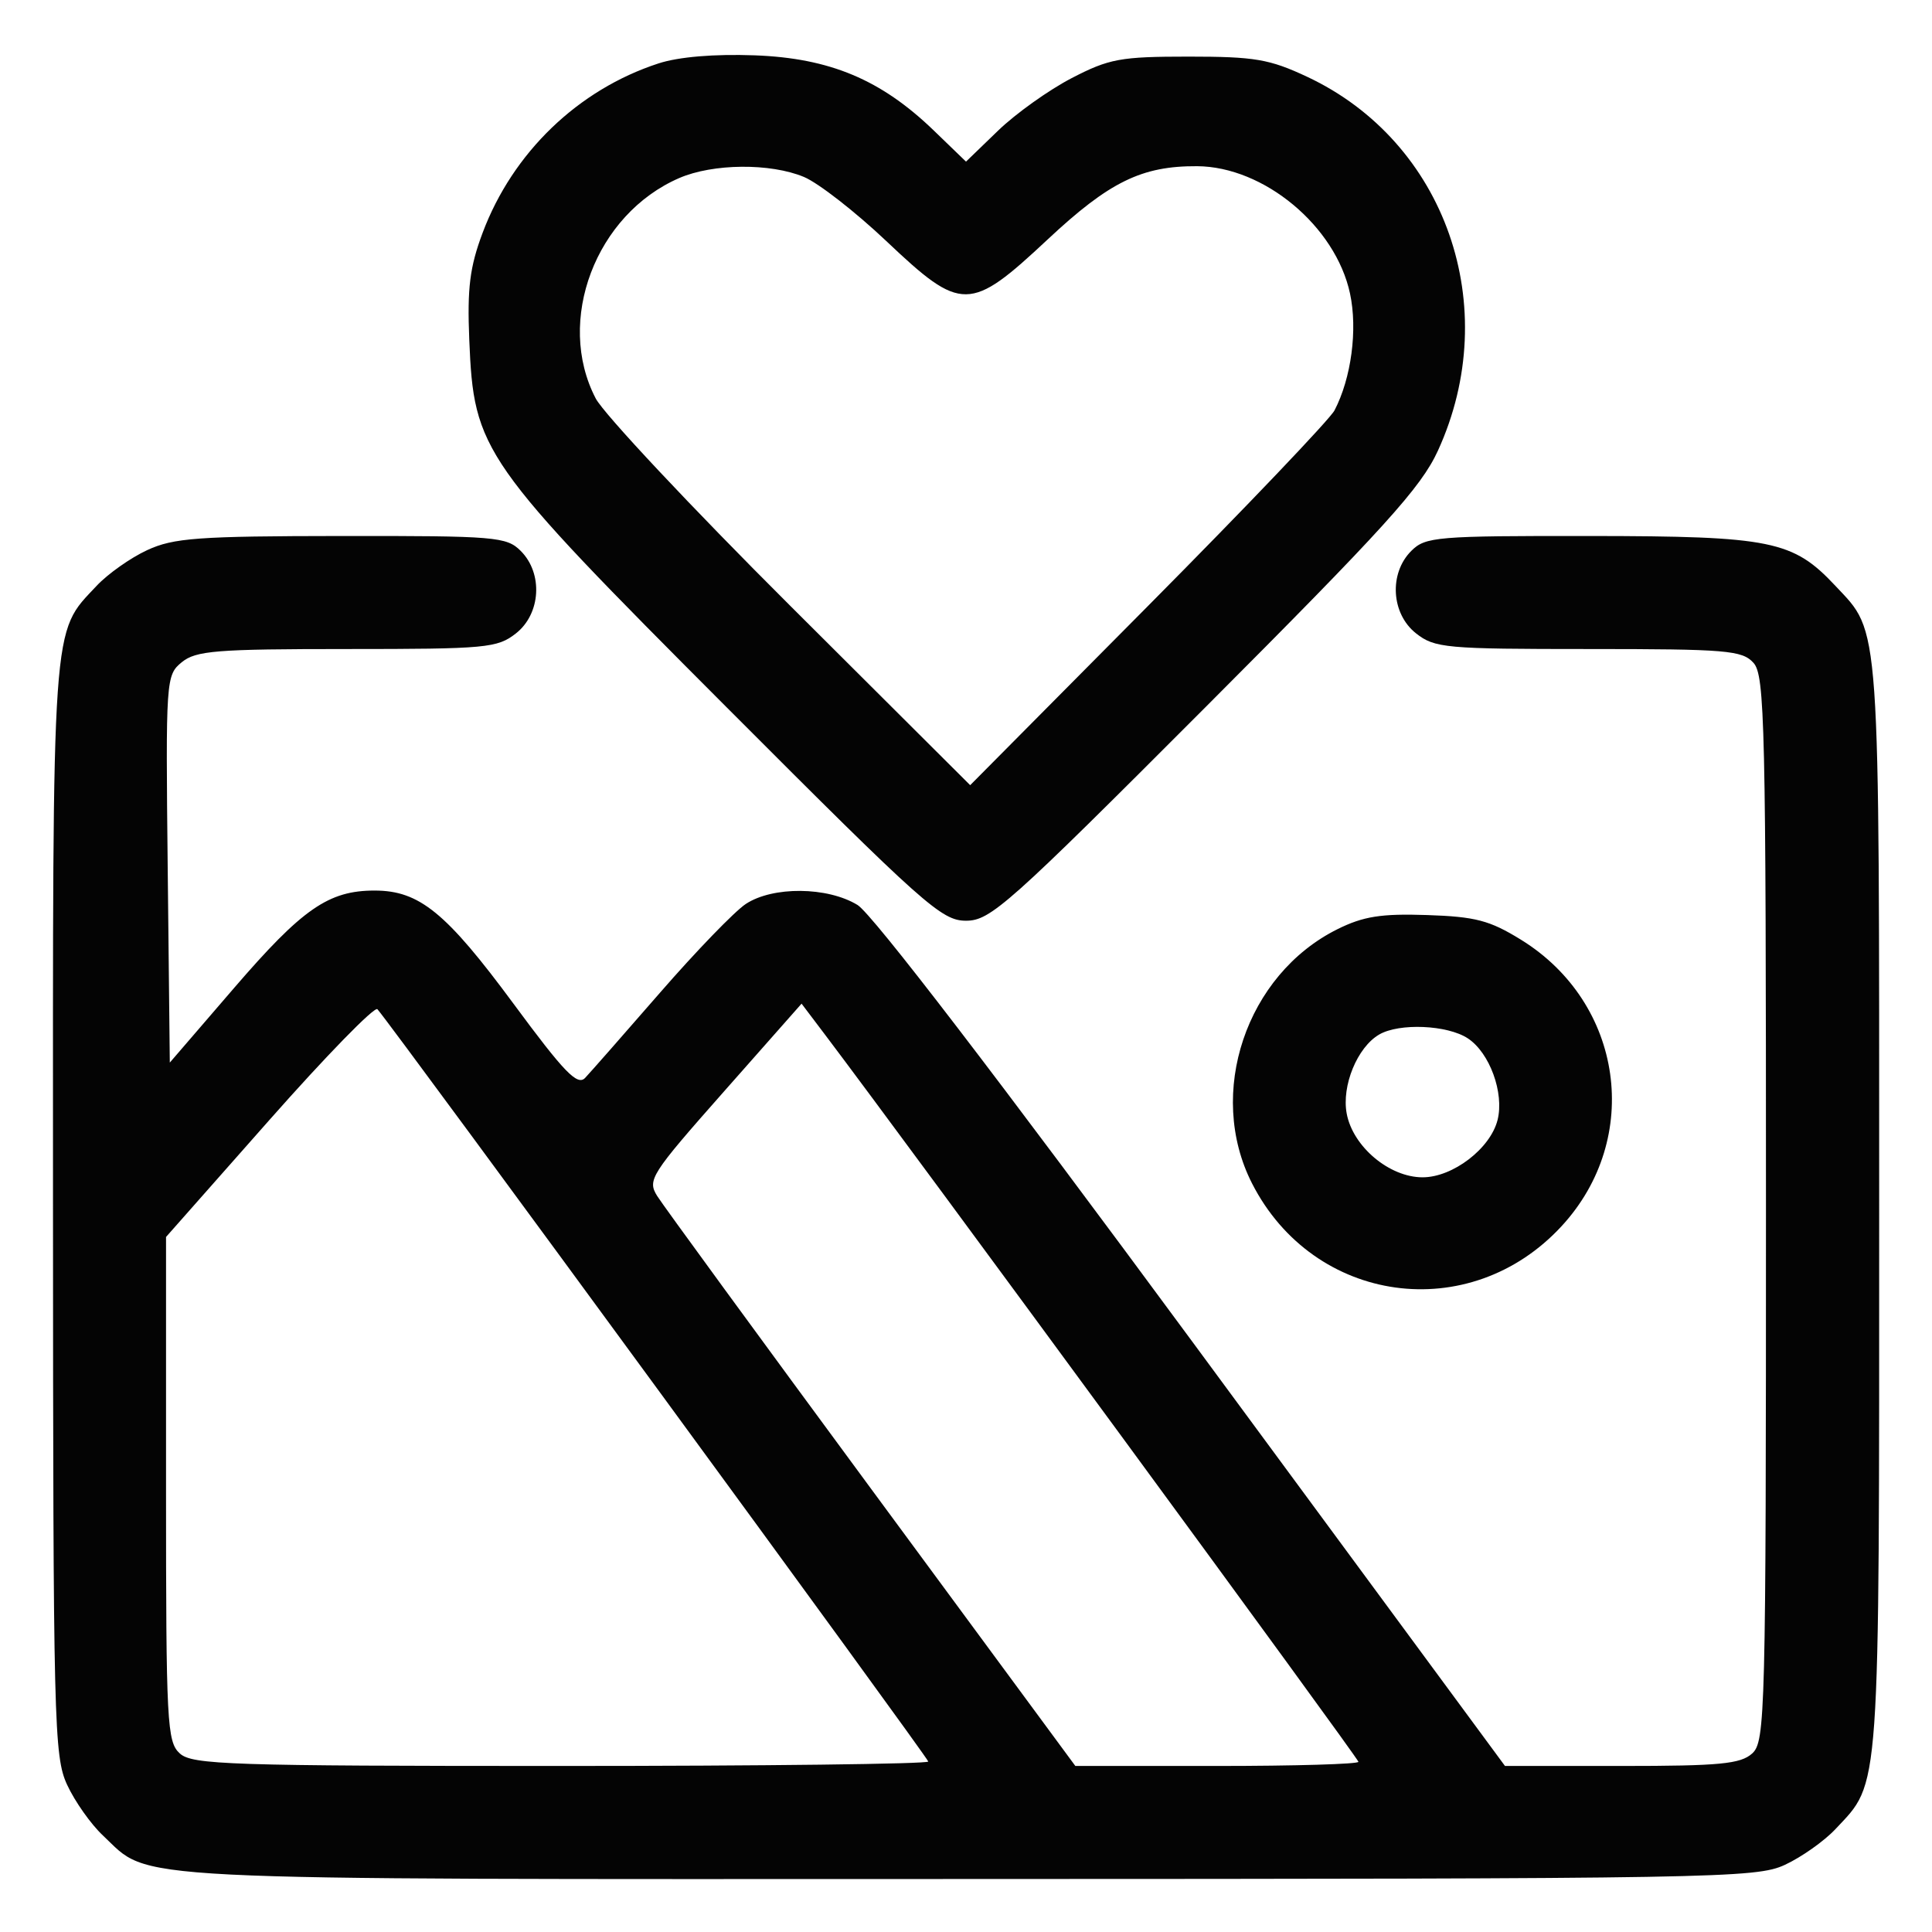
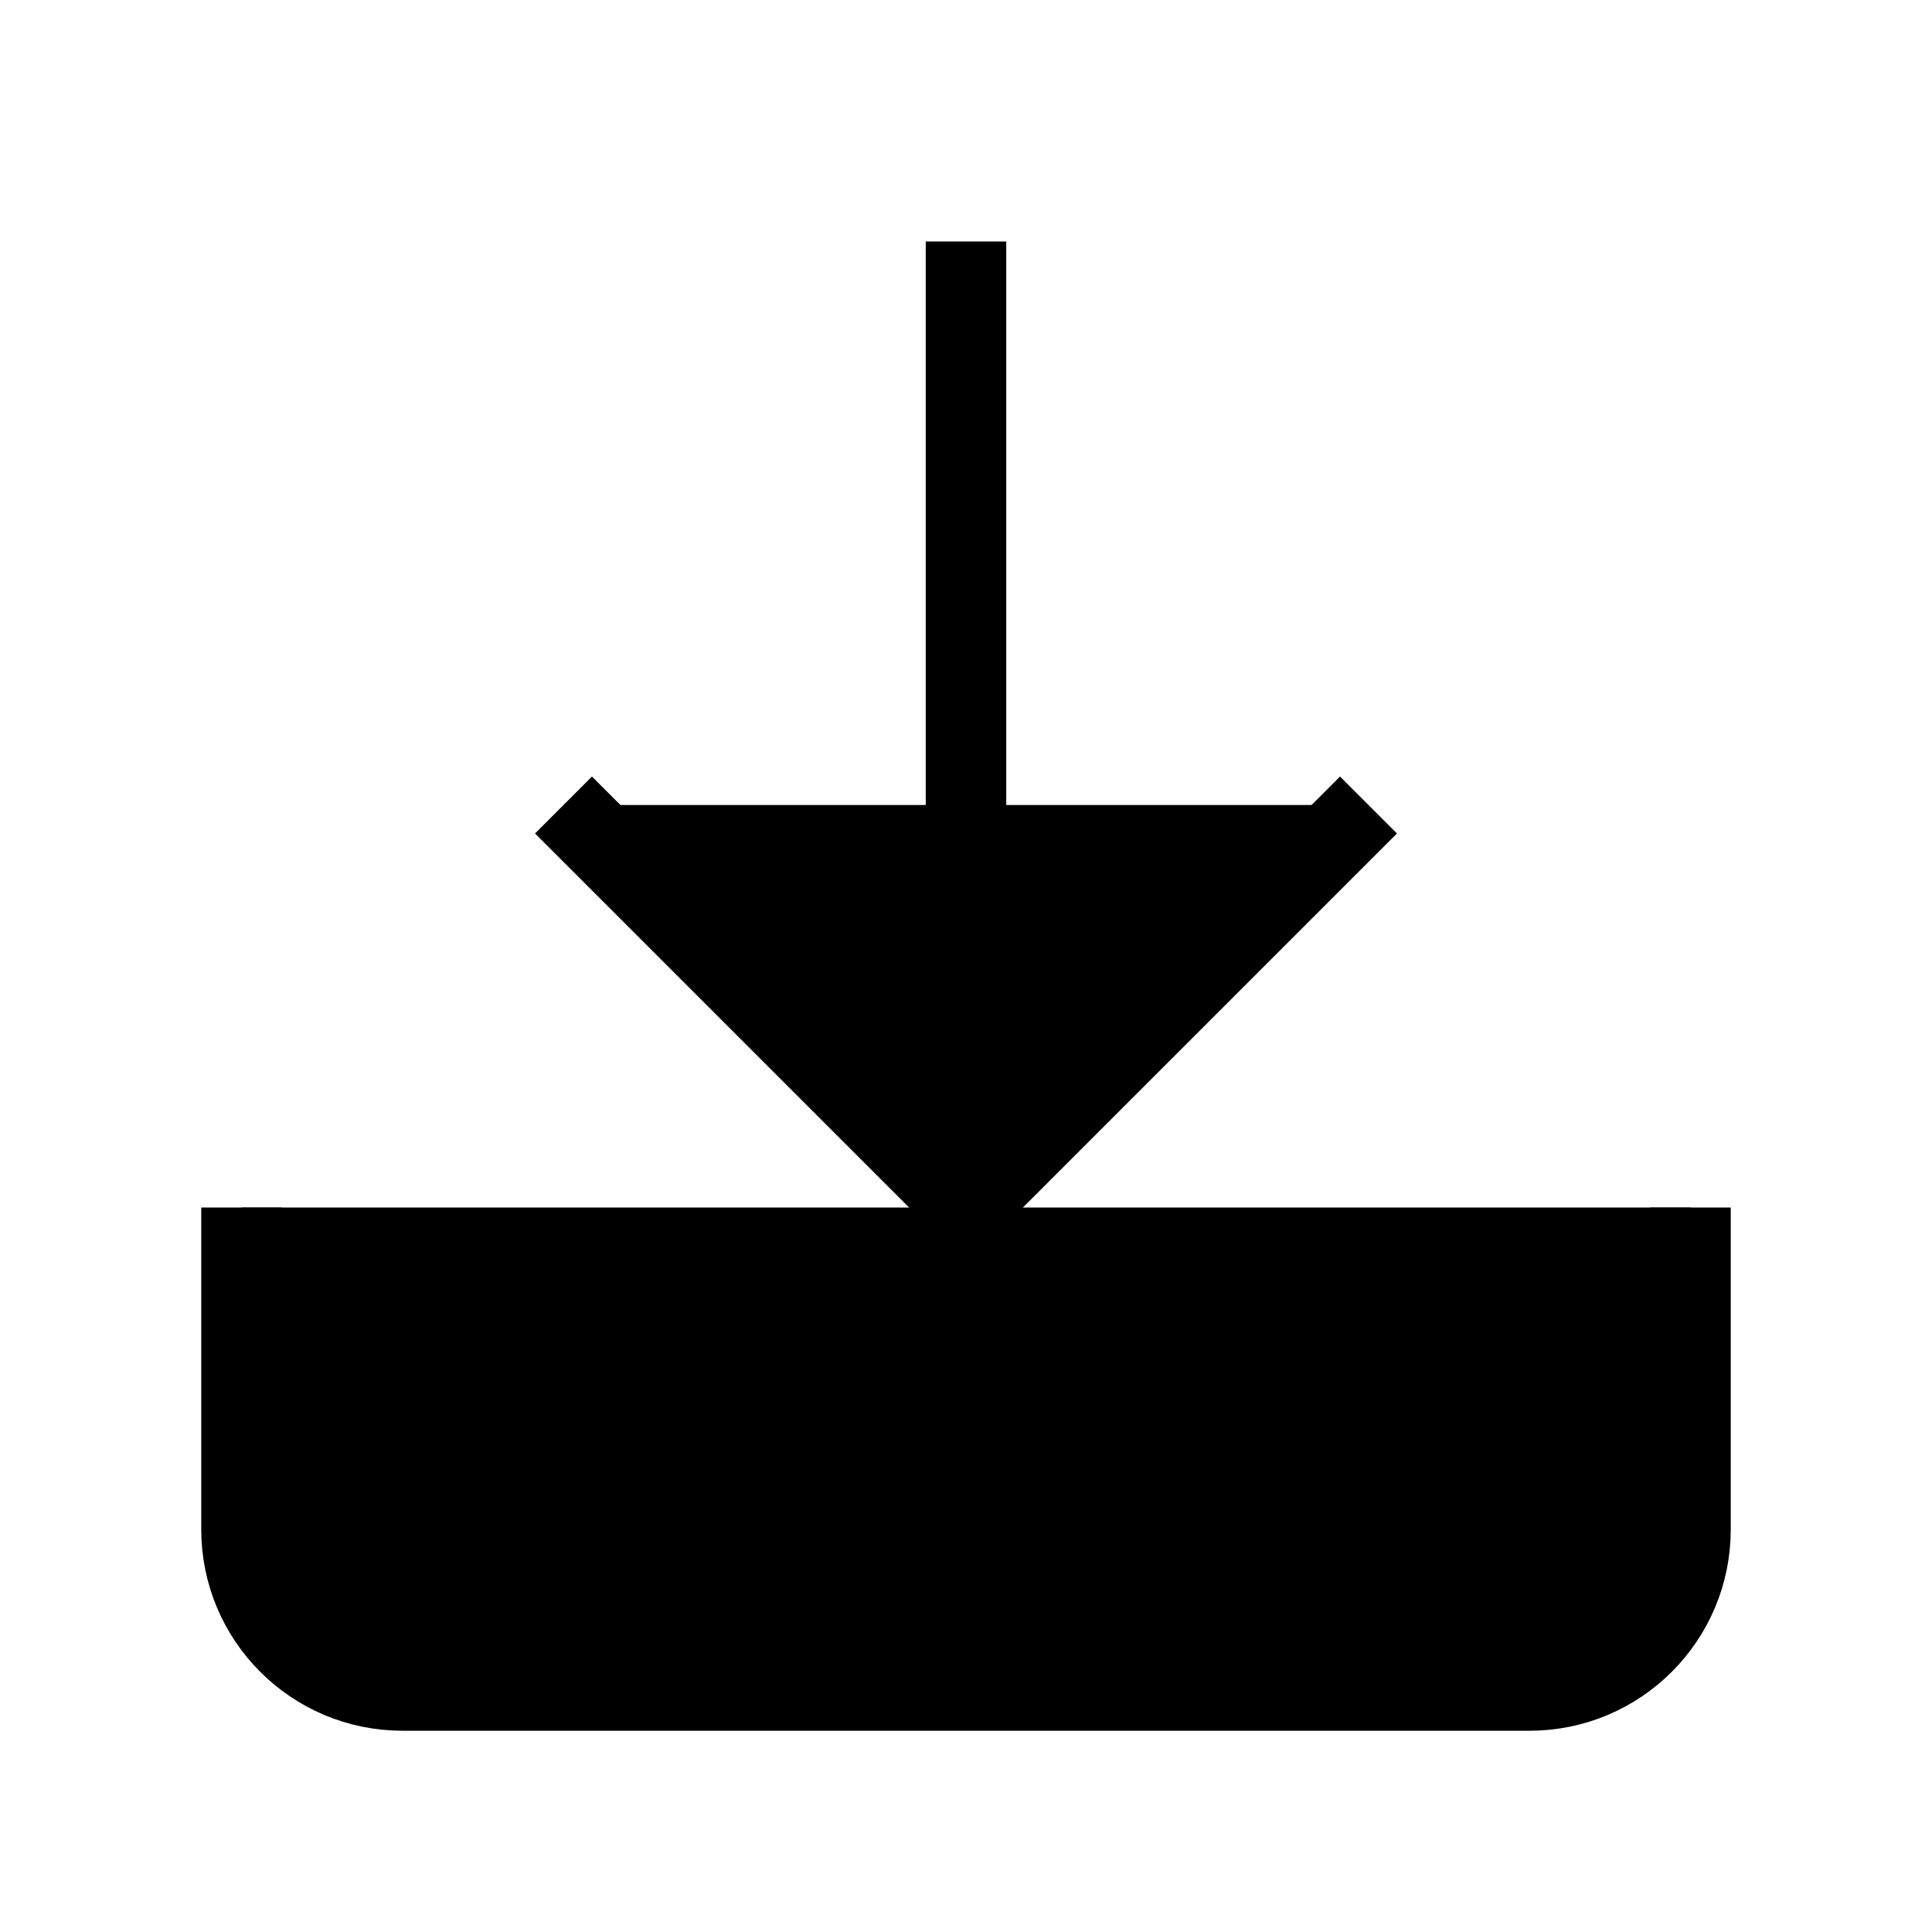
- <svg xmlns="http://www.w3.org/2000/svg" width="256" height="256" viewBox="0 0 256 256" version="1.1">
-   <path d="" stroke="none" fill="#080404" fill-rule="evenodd" />
-   <path d="M 87.254 8.403 C 76.597 11.876, 67.939 20.215, 63.950 30.847 C 62.248 35.385, 61.899 38.176, 62.180 45 C 62.790 59.771, 63.719 61.097, 96.311 93.750 C 122.484 119.972, 124.759 122, 128 122 C 131.241 122, 133.516 119.972, 159.689 93.750 C 183.497 69.898, 188.299 64.599, 190.535 59.710 C 199.239 40.681, 191.575 18.785, 173.196 10.170 C 168.213 7.834, 166.249 7.500, 157.500 7.501 C 148.458 7.501, 146.973 7.775, 142 10.353 C 138.975 11.921, 134.588 15.052, 132.250 17.310 L 128 21.416 123.750 17.310 C 116.757 10.554, 109.963 7.700, 100 7.332 C 94.647 7.135, 89.928 7.531, 87.254 8.403 M 90 23.594 C 78.928 28.390, 73.577 42.503, 78.931 52.790 C 79.993 54.830, 91.593 67.196, 104.708 80.269 L 128.554 104.039 152.140 80.269 C 165.113 67.196, 176.223 55.546, 176.829 54.380 C 179.059 50.091, 179.910 43.677, 178.884 38.893 C 176.970 29.970, 167.482 22.072, 158.616 22.022 C 151.292 21.981, 146.989 24.089, 138.836 31.714 C 128.504 41.376, 127.419 41.388, 117.445 31.948 C 113.347 28.069, 108.435 24.244, 106.529 23.448 C 102.082 21.590, 94.472 21.657, 90 23.594 M 19.500 72.896 C 17.300 73.914, 14.286 76.042, 12.803 77.624 C 6.803 84.023, 6.998 81.234, 7.022 160.218 C 7.043 228.441, 7.148 232.725, 8.896 236.500 C 9.914 238.700, 12.042 241.714, 13.624 243.197 C 20.141 249.308, 14.078 249.002, 128.218 248.978 C 227.588 248.957, 232.688 248.869, 236.500 247.104 C 238.700 246.086, 241.714 243.958, 243.197 242.376 C 249.194 235.981, 249 238.735, 249 160 C 249 81.265, 249.194 84.019, 243.197 77.624 C 237.573 71.626, 234.721 71.046, 210.750 71.022 C 190.317 71.001, 188.879 71.121, 187 73 C 184.022 75.978, 184.333 81.330, 187.635 83.927 C 190.103 85.869, 191.548 86, 210.480 86 C 228.789 86, 230.846 86.172, 232.345 87.829 C 233.852 89.494, 234 95.961, 234 160.174 C 234 227.219, 233.910 230.771, 232.171 232.345 C 230.636 233.735, 227.865 234, 214.881 234 L 199.419 234 158.085 177.909 C 132.224 142.817, 115.580 121.105, 113.625 119.913 C 109.640 117.483, 102.403 117.418, 98.822 119.779 C 97.349 120.751, 92.239 126.035, 87.466 131.523 C 82.693 137.010, 78.223 142.097, 77.533 142.826 C 76.508 143.908, 74.768 142.107, 68.050 133.007 C 59.115 120.905, 55.564 118.009, 49.651 118.004 C 43.538 117.998, 40.072 120.400, 31 130.931 L 22.500 140.799 22.223 115.149 C 21.952 89.996, 21.988 89.466, 24.084 87.750 C 25.960 86.215, 28.643 86, 45.976 86 C 64.447 86, 65.901 85.865, 68.365 83.927 C 71.667 81.330, 71.978 75.978, 69 73 C 67.121 71.121, 65.683 71.001, 45.250 71.022 C 26.216 71.041, 23.001 71.275, 19.500 72.896 M 177.221 123.122 C 165.109 129.142, 159.819 144.884, 165.901 156.806 C 174.078 172.835, 194.741 175.684, 206.927 162.464 C 217.656 150.824, 215.117 132.913, 201.548 124.524 C 197.394 121.956, 195.514 121.462, 189.078 121.248 C 183.009 121.046, 180.648 121.419, 177.221 123.122 M 35.676 148.428 L 22 163.905 22 197.297 C 22 228.378, 22.127 230.805, 23.829 232.345 C 25.478 233.837, 30.443 234, 74.329 234 C 101.098 234, 123 233.735, 123 233.411 C 123 232.940, 52.429 136.555, 50.013 133.726 C 49.649 133.300, 43.197 139.916, 35.676 148.428 M 95.945 144.611 C 86.189 155.653, 85.748 156.344, 87.089 158.487 C 87.865 159.727, 100.648 177.224, 115.494 197.371 L 142.489 234 161.244 234 C 171.560 234, 180 233.752, 180 233.449 C 180 232.996, 120.460 151.828, 109.430 137.245 L 106.212 132.990 95.945 144.611 M 182.750 137.080 C 179.846 138.771, 177.753 143.869, 178.446 147.561 C 179.268 151.945, 184.099 156, 188.500 156 C 192.505 156, 197.484 152.192, 198.435 148.402 C 199.335 144.817, 197.388 139.484, 194.485 137.582 C 191.773 135.805, 185.406 135.533, 182.750 137.080" stroke="none" fill="#040404" fill-rule="evenodd" />
+ <svg width="24" height="24" viewBox="0 0 24 24" fill="#000" stroke="currentColor" strokeWidth="2" strokeLinecap="round" strokeLinejoin="round">
+   <path d="M21 15v4a2 2 0 0 1-2 2H5a2 2 0 0 1-2-2v-4" />
+   <polyline points="7 10 12 15 17 10" />
+   <line x1="12" y1="15" x2="12" y2="3" />
</svg>
